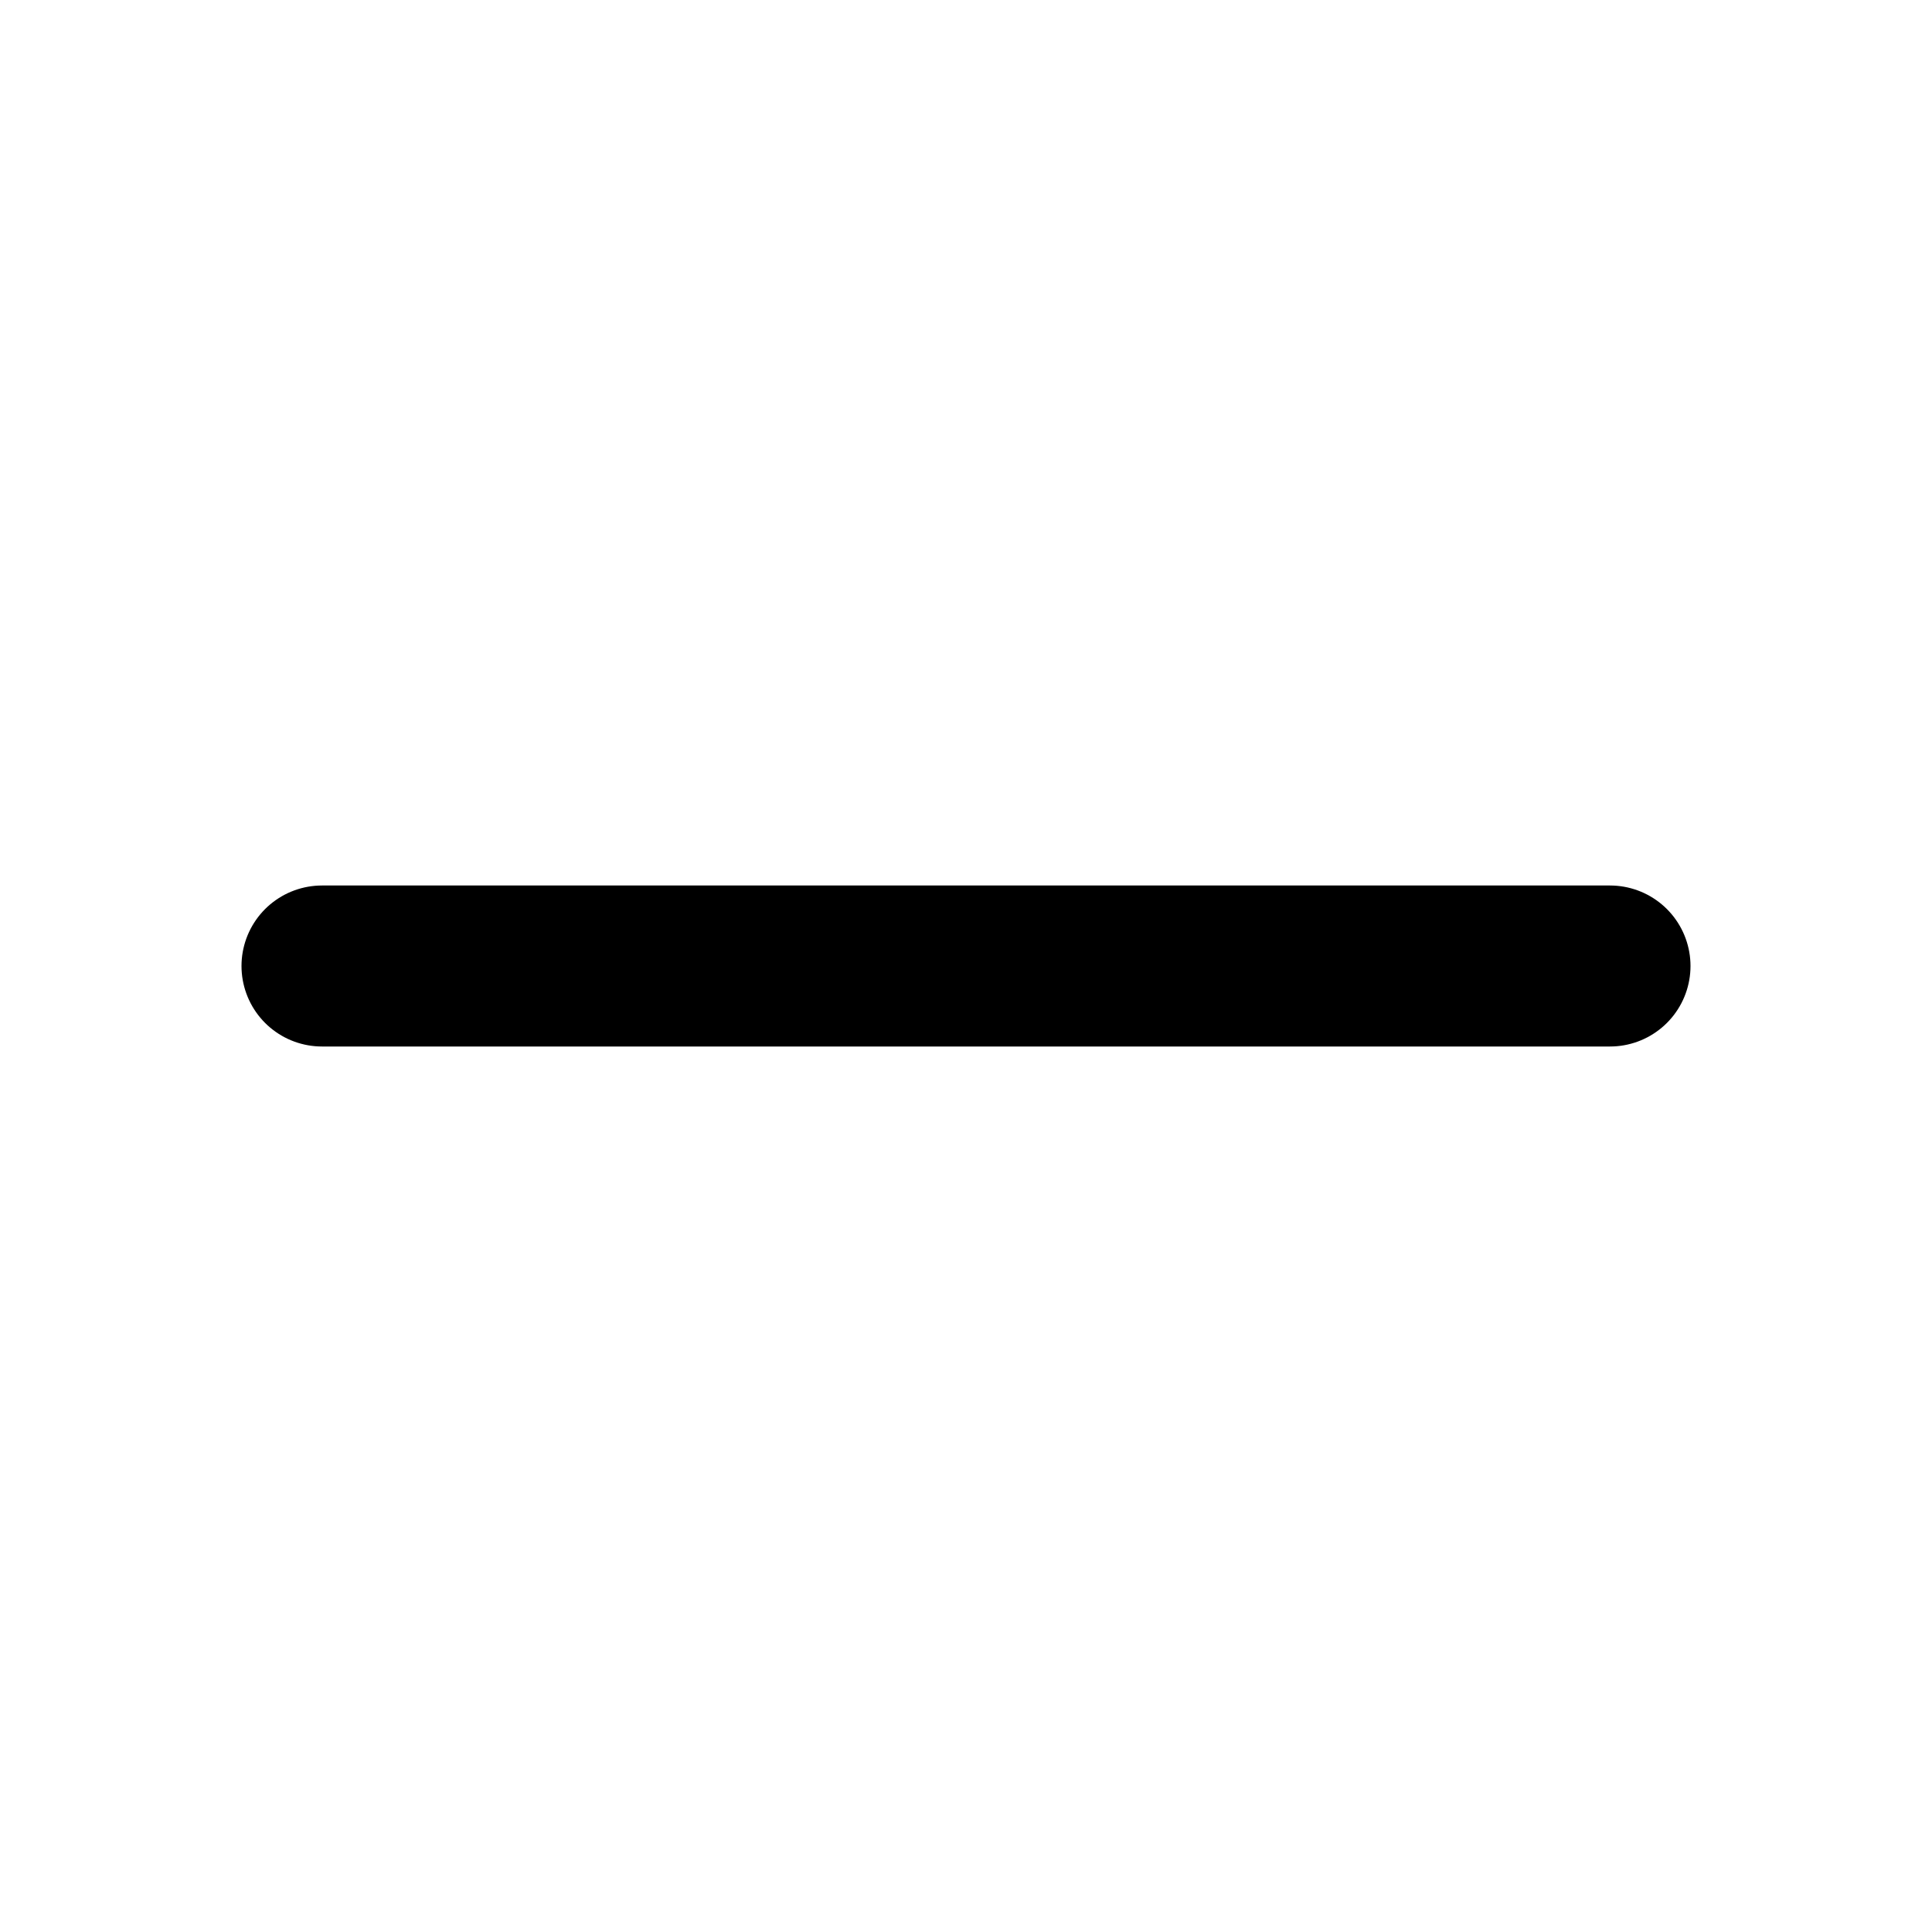
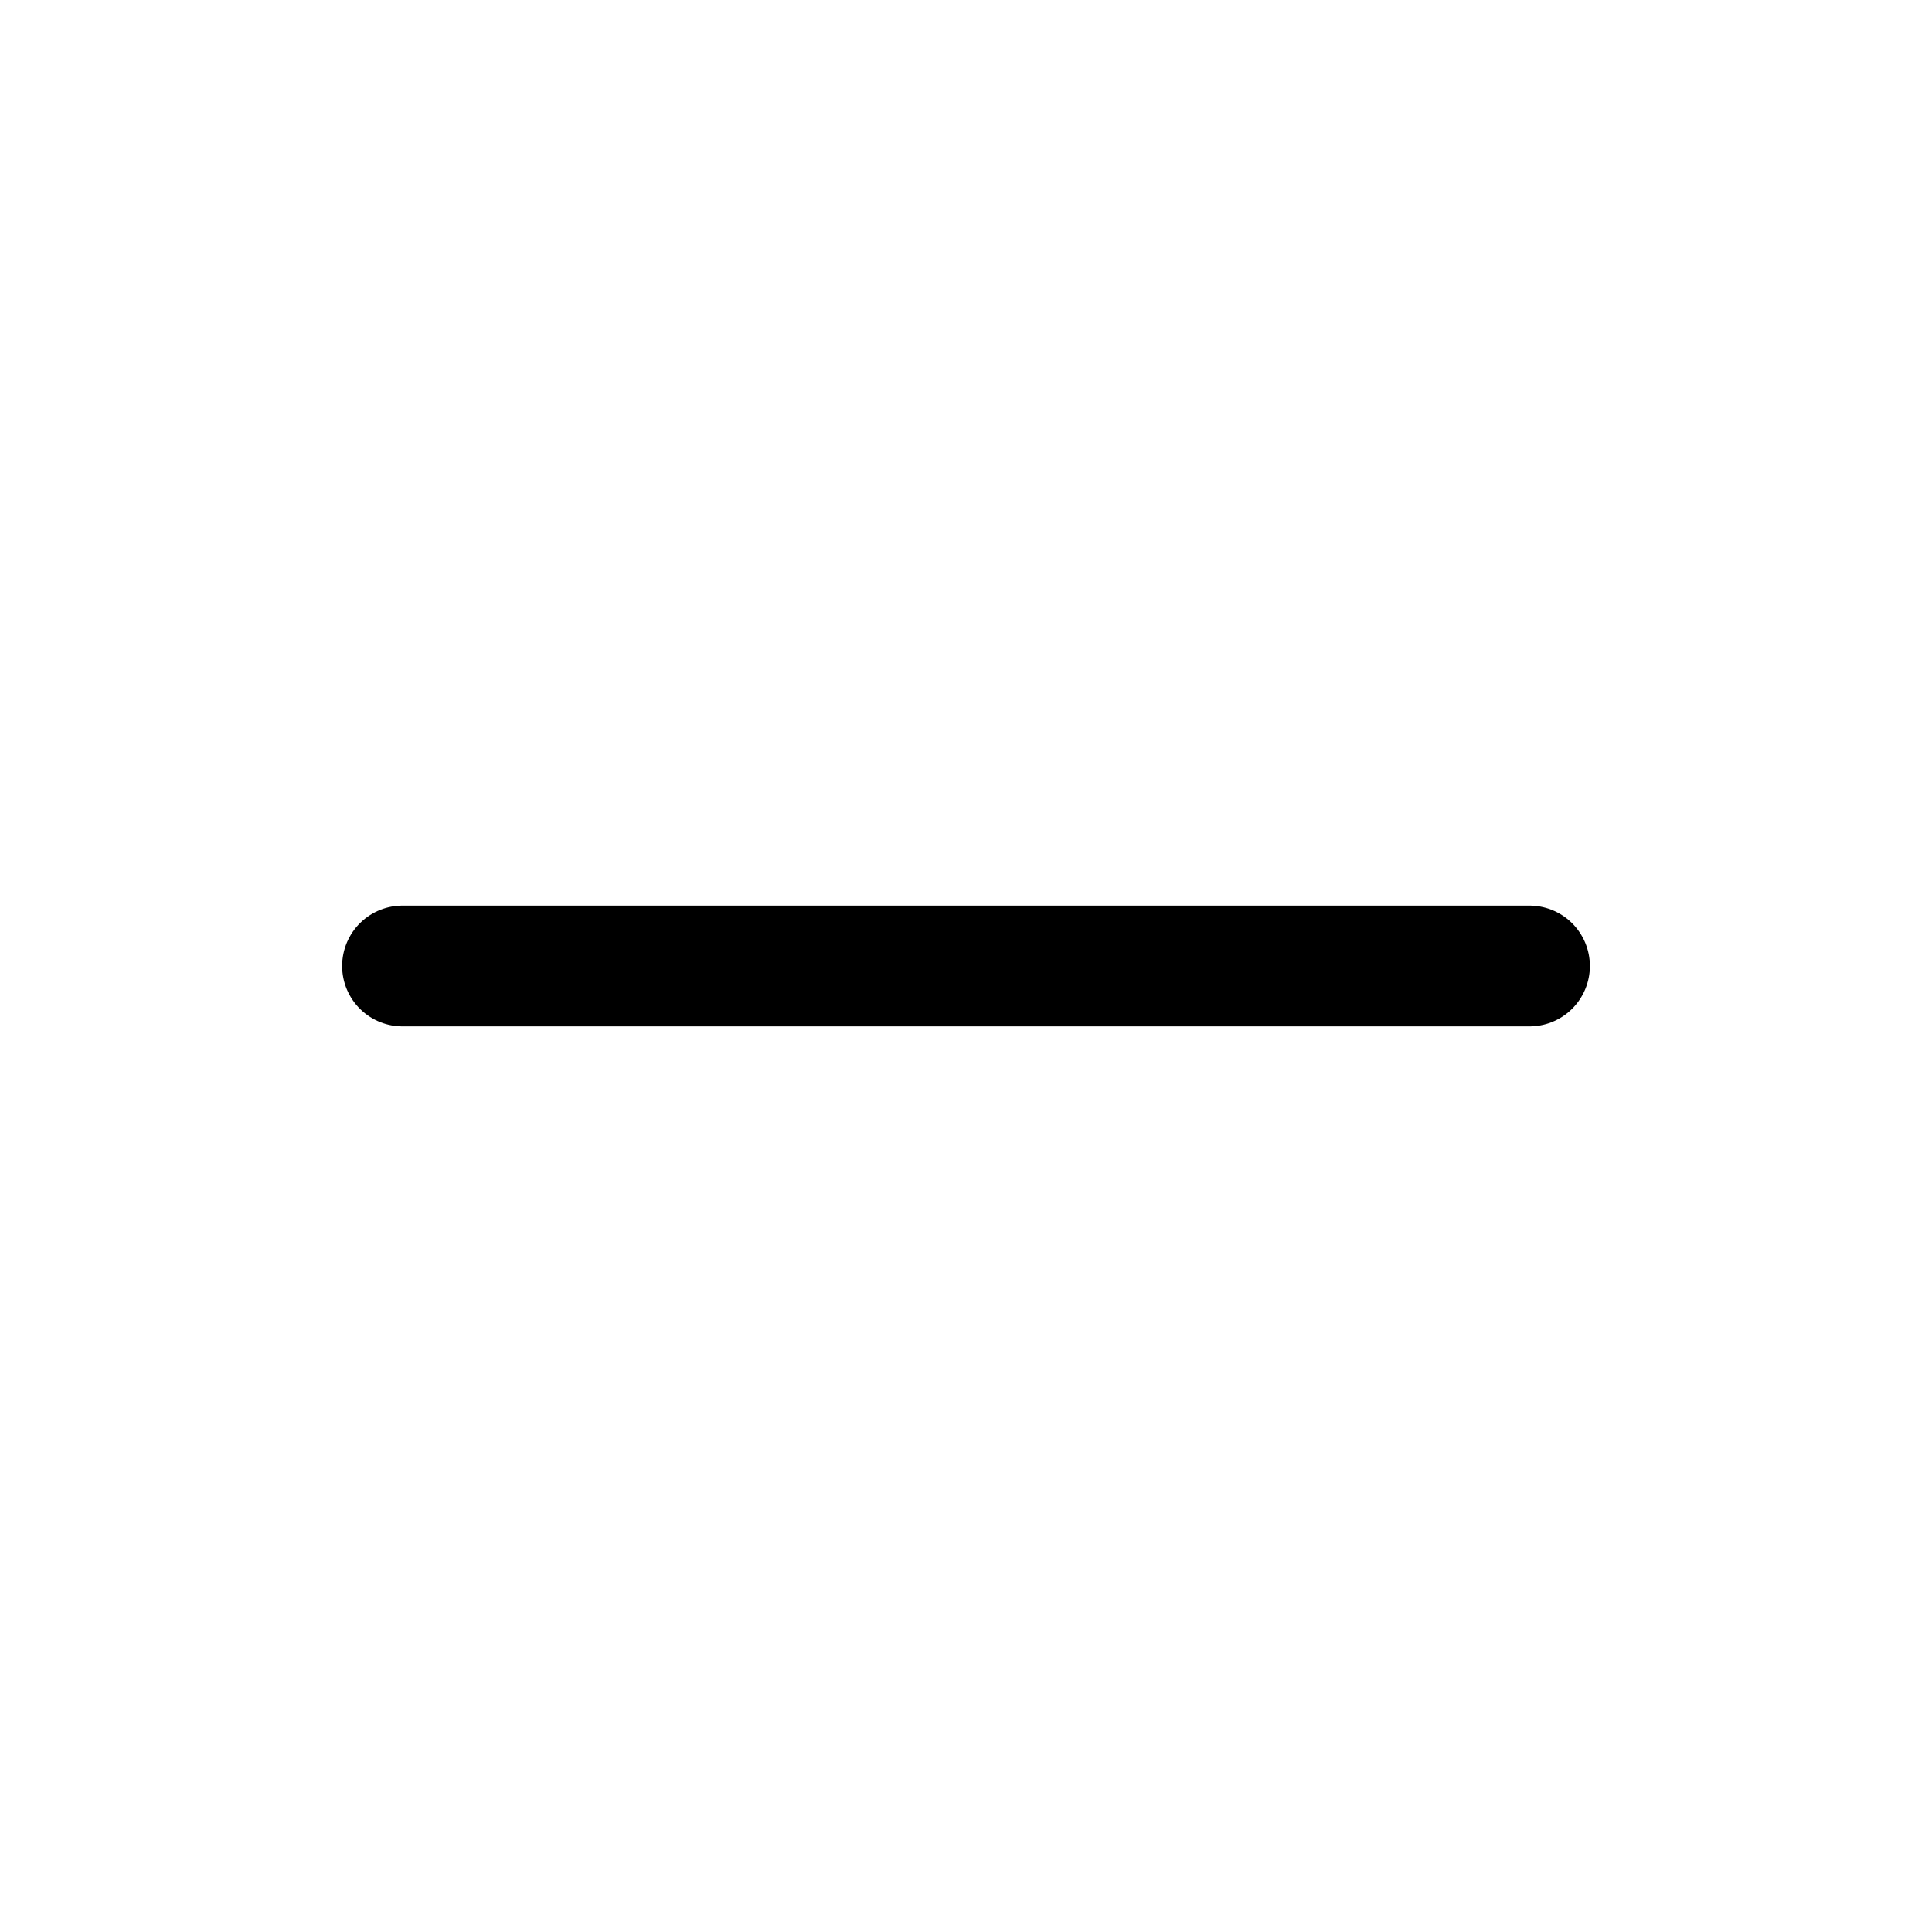
- <svg xmlns="http://www.w3.org/2000/svg" fill="none" viewBox="0 0 24 24" stroke-width="2" stroke="currentColor" aria-hidden="true">
-   <path stroke-linecap="round" stroke-linejoin="round" d="M20 12H4" />
+ <svg xmlns="http://www.w3.org/2000/svg" fill="none" viewBox="0 0 24 24" stroke-width="1.5" stroke="currentColor" aria-hidden="true" data-slot="icon">
+   <path stroke-linecap="round" stroke-linejoin="round" d="M5 12h14" />
</svg>
